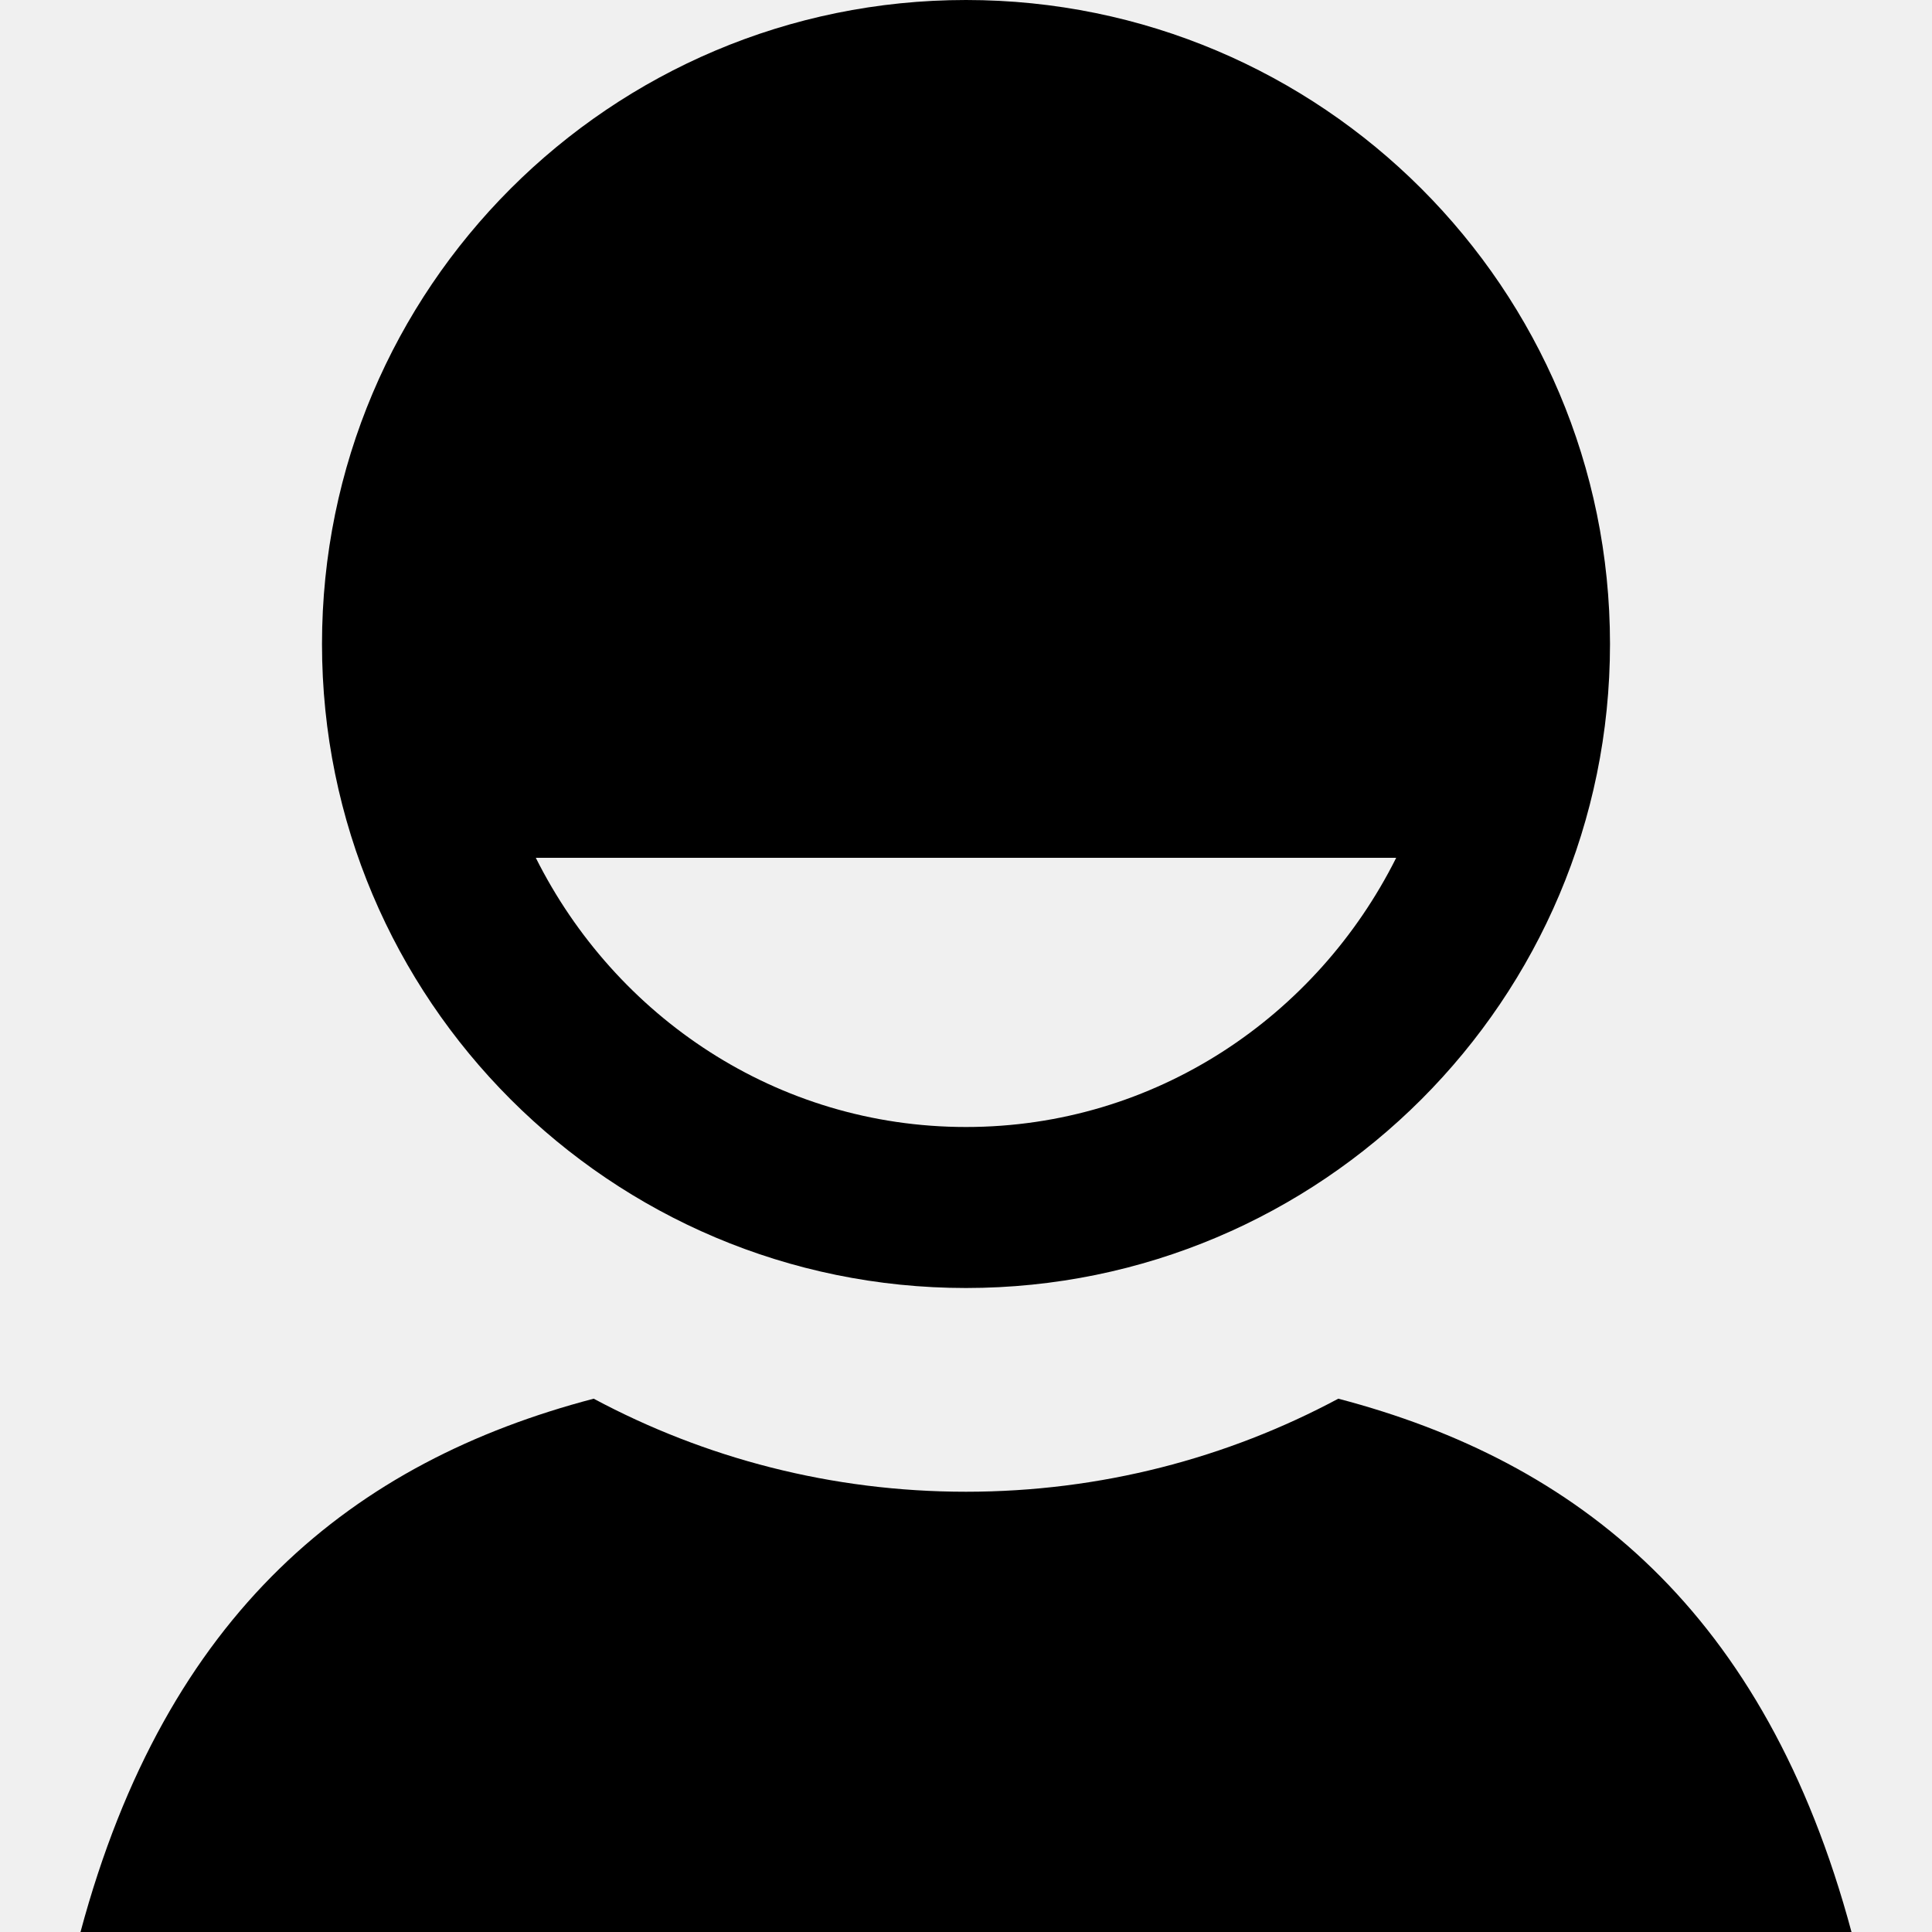
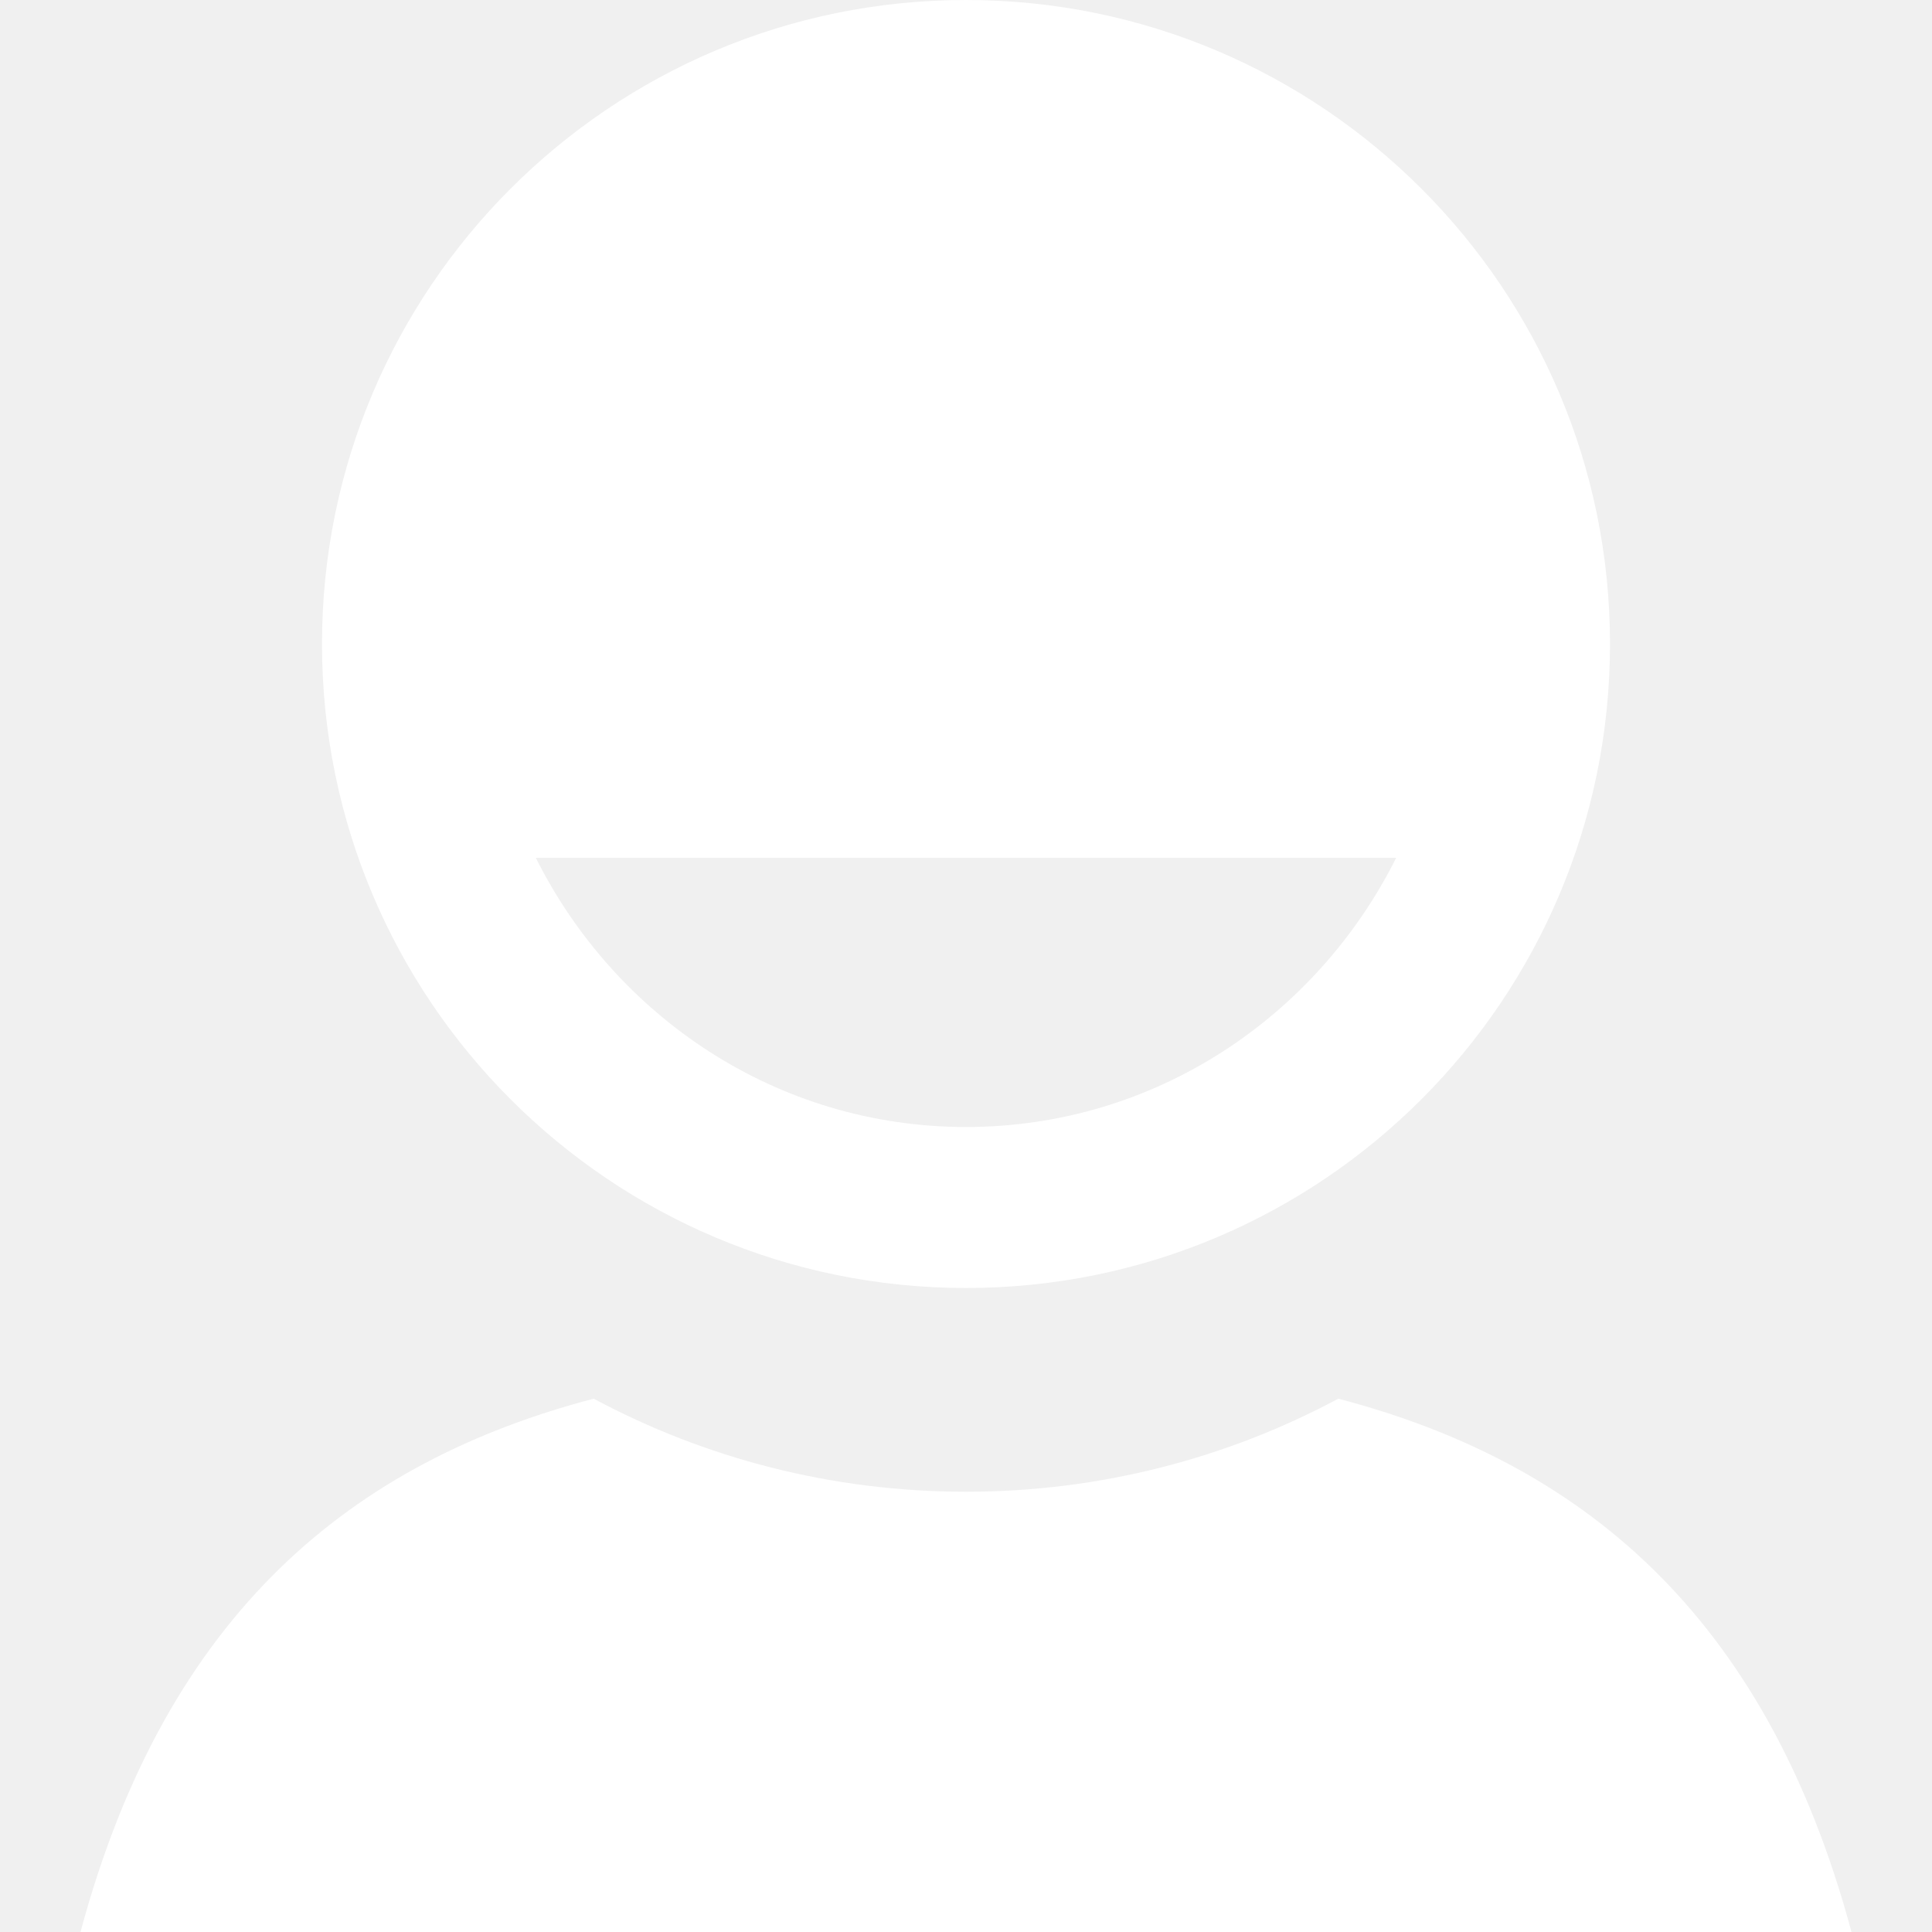
<svg xmlns="http://www.w3.org/2000/svg" viewBox="0 0 24 24">
-   <path d="M 12 0 C 7.582 0 4 3.582 4 8 C 4 12.418 7.582 16 12 16 C 16.418 16 20 12.418 20 8 C 20 3.582 16.418 0 12 0 Z M 6.656 10.656 L 17.344 10.656 C 16.359 12.625 14.352 14 12 14 C 9.648 14 7.641 12.625 6.656 10.656 Z M 7.375 17.375 C 4.398 18.156 2.07 20.016 1 24 L 23 24 C 21.93 20.016 19.602 18.156 16.625 17.375 C 15.246 18.113 13.672 18.531 12 18.531 C 10.328 18.531 8.754 18.113 7.375 17.375 Z" />
+   <path fill="#FFF" d="M 12 0 C 7.582 0 4 3.582 4 8 C 4 12.418 7.582 16 12 16 C 16.418 16 20 12.418 20 8 C 20 3.582 16.418 0 12 0 Z M 6.656 10.656 L 17.344 10.656 C 16.359 12.625 14.352 14 12 14 C 9.648 14 7.641 12.625 6.656 10.656 Z M 7.375 17.375 C 4.398 18.156 2.07 20.016 1 24 L 23 24 C 21.93 20.016 19.602 18.156 16.625 17.375 C 15.246 18.113 13.672 18.531 12 18.531 C 10.328 18.531 8.754 18.113 7.375 17.375 Z" />
</svg>
